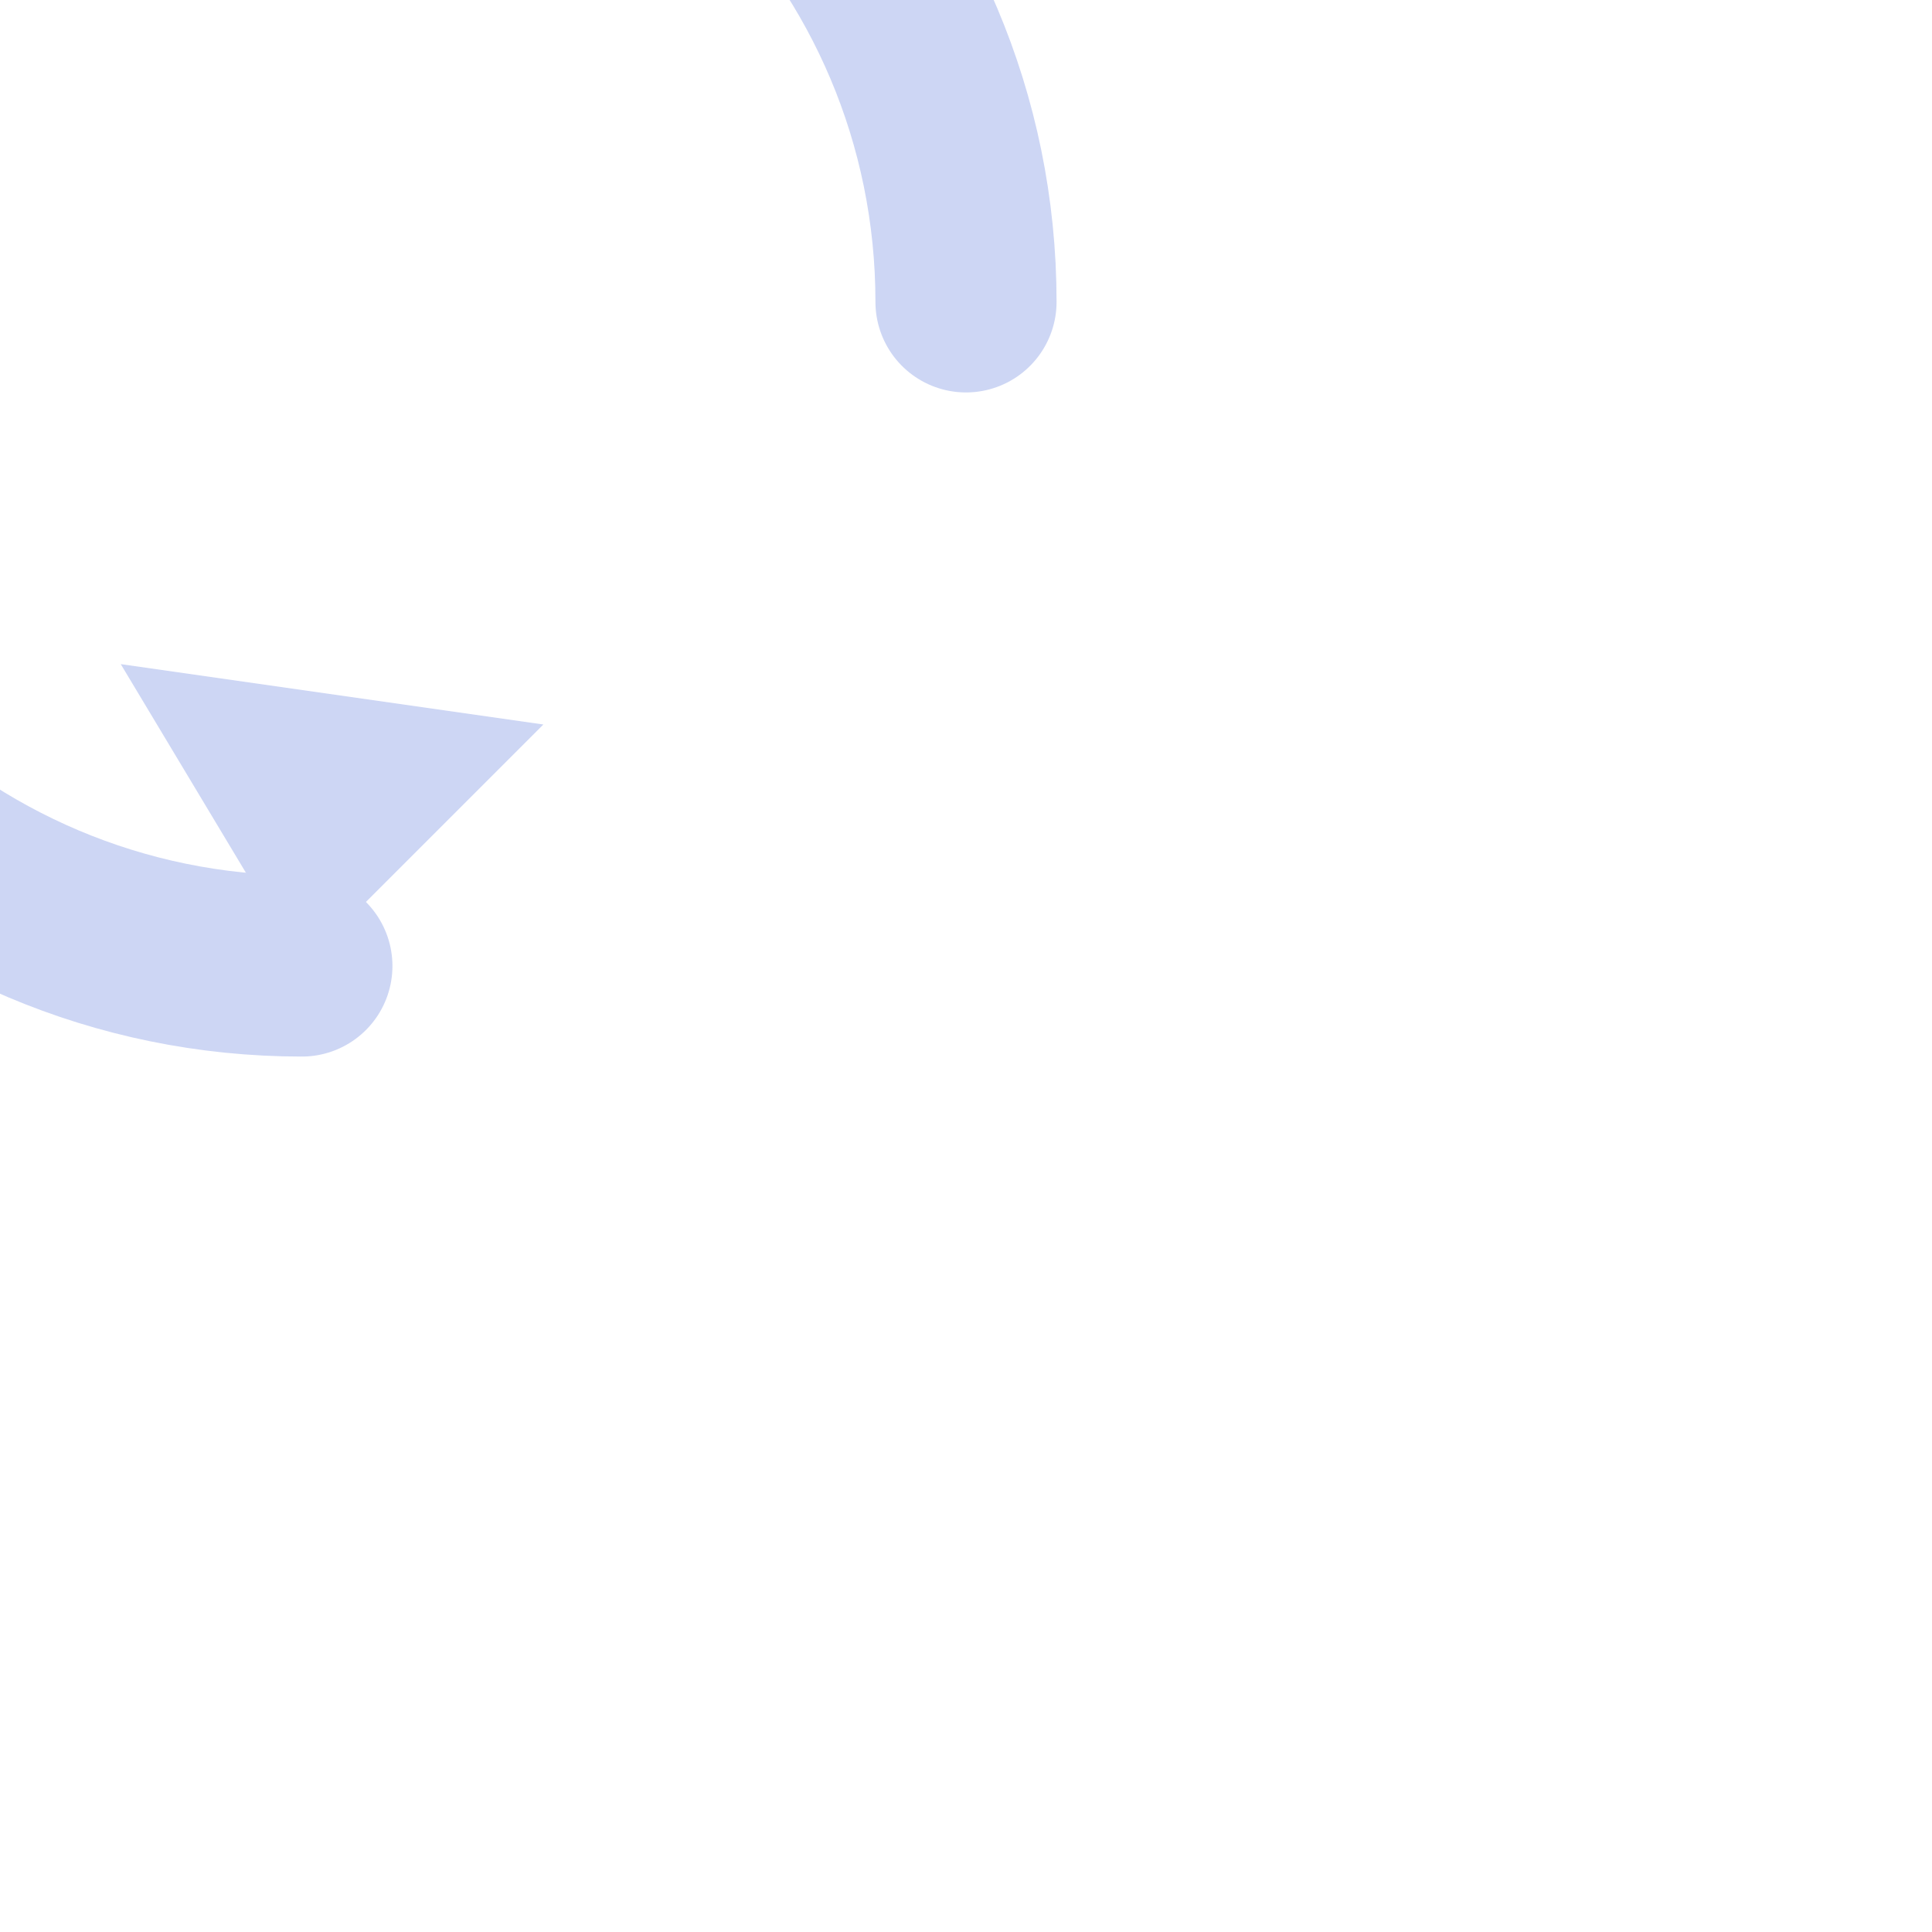
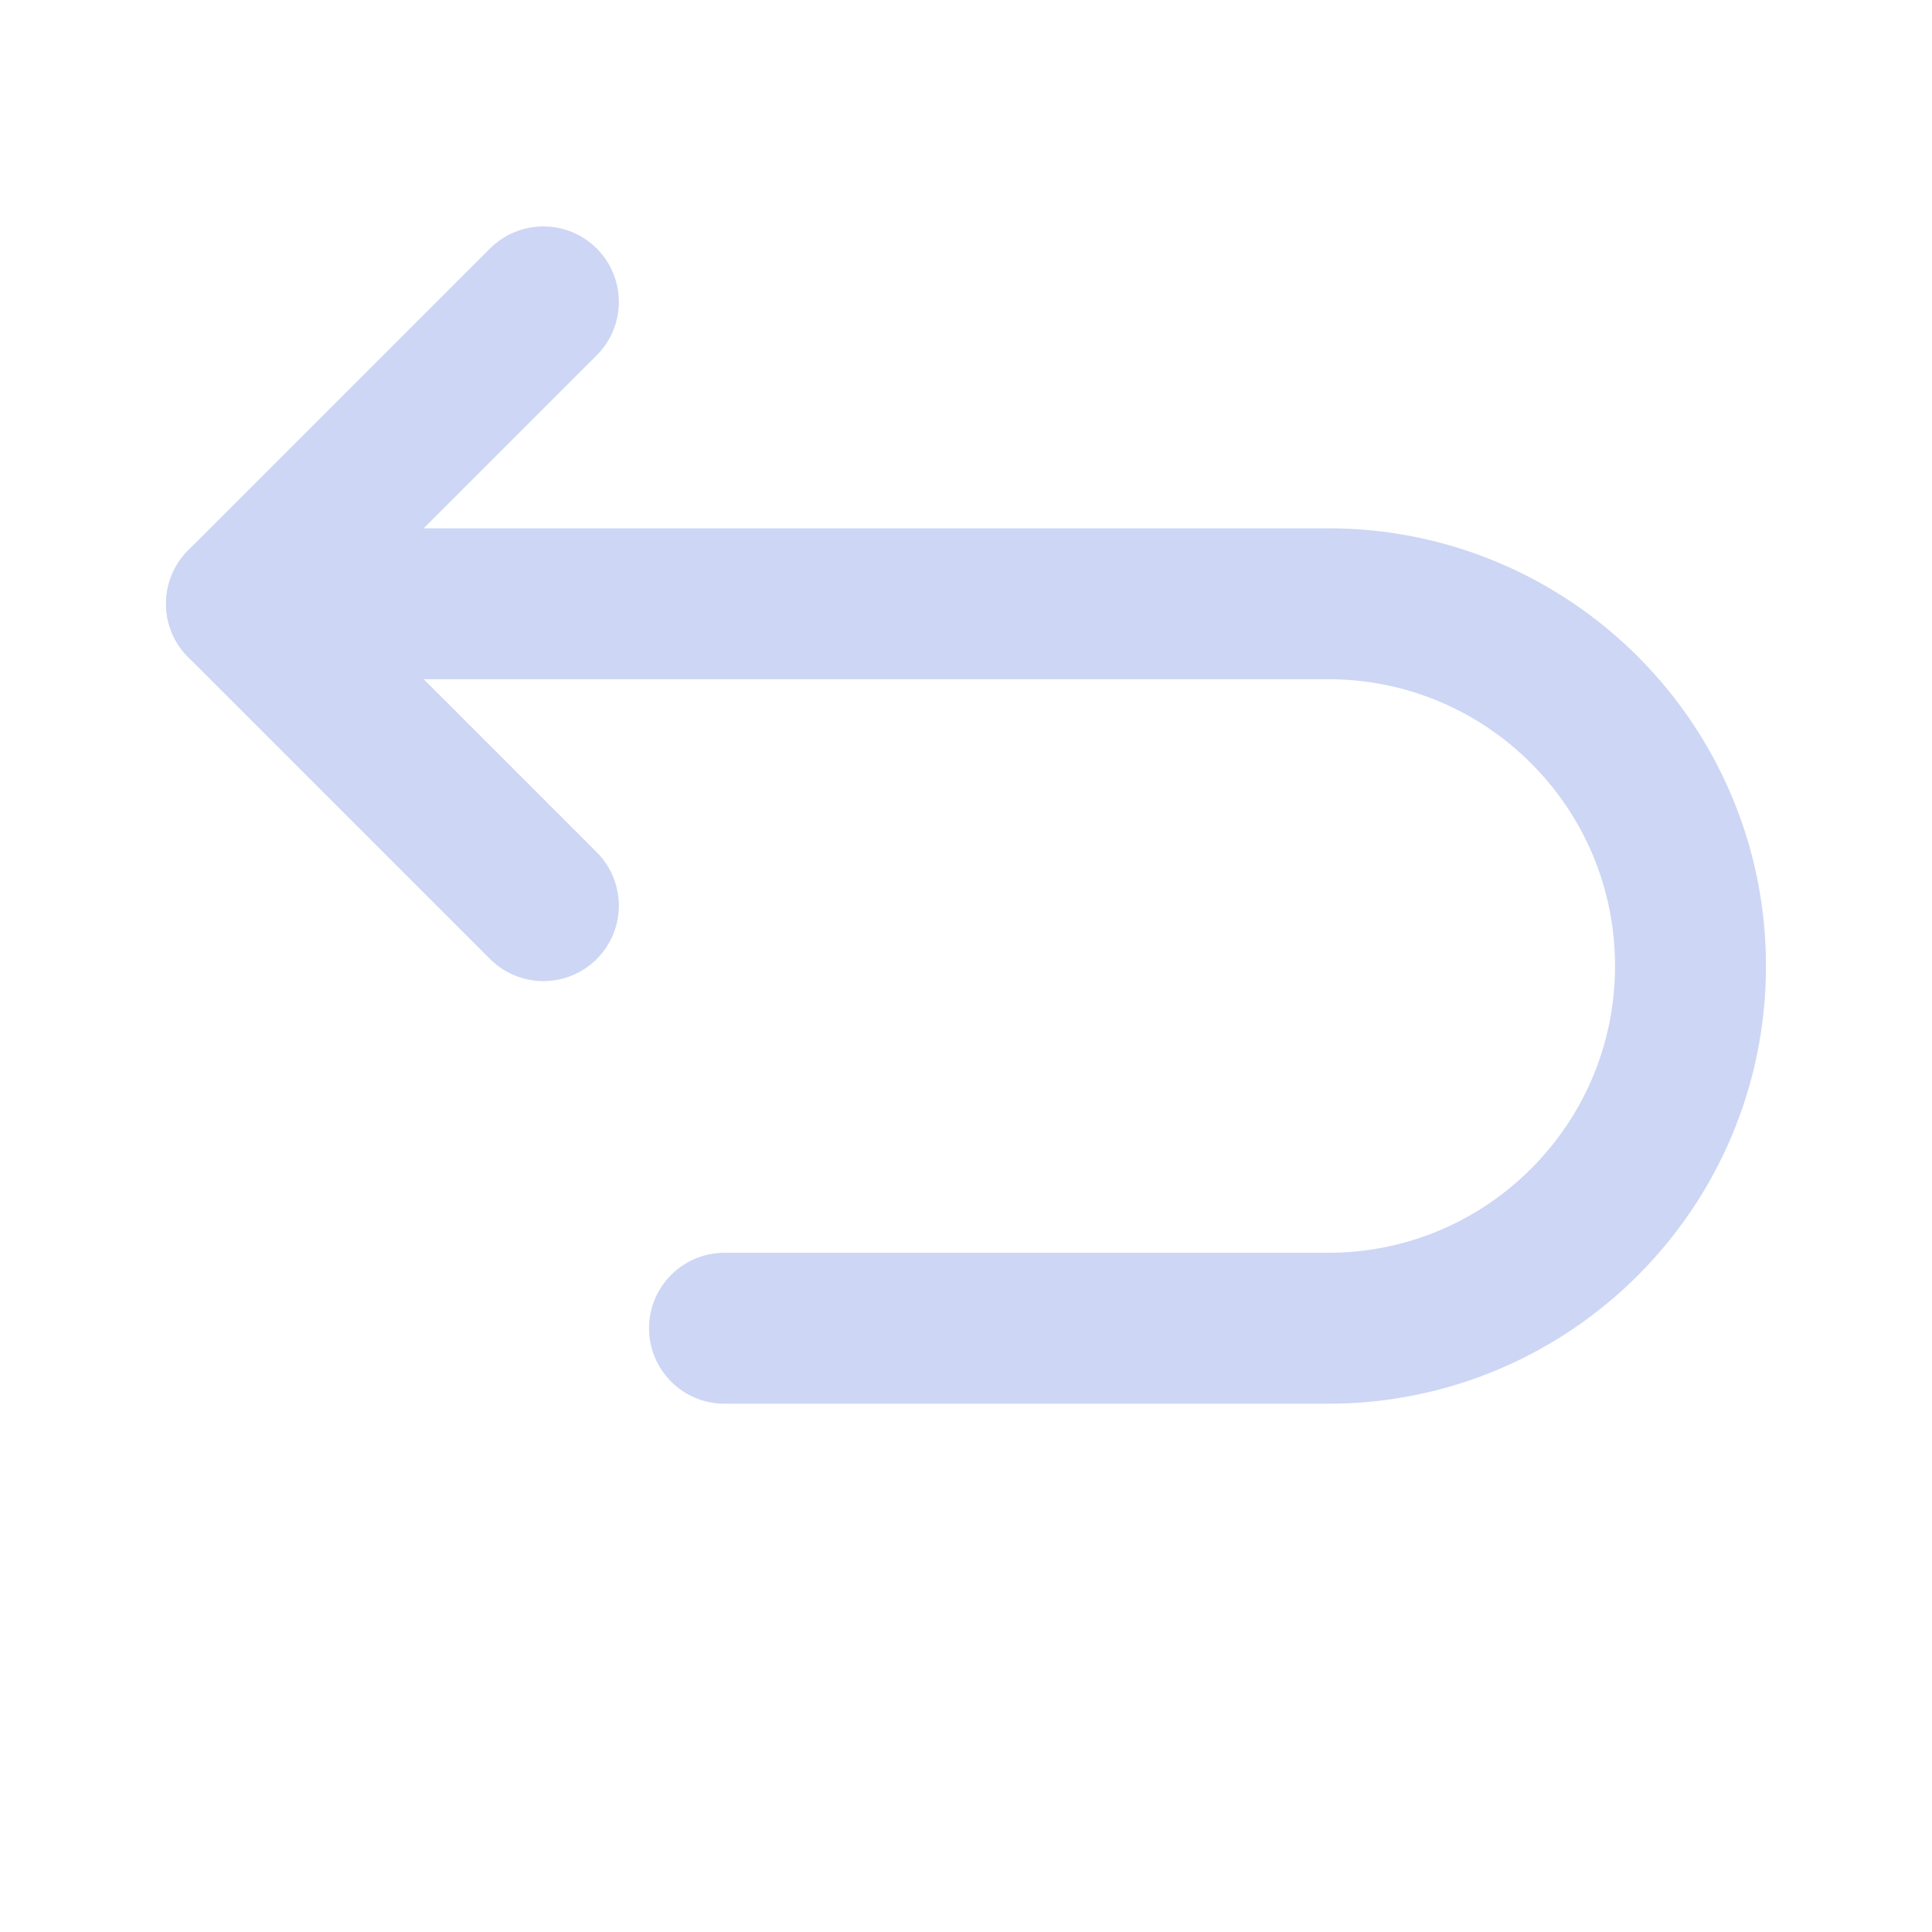
<svg xmlns="http://www.w3.org/2000/svg" viewBox="0 0 32 32">
-   <path d="M 16 5 A 11 11 0 1 0 5 16" fill="none" stroke="#cdd6f4" stroke-width="3" stroke-linecap="round" />
-   <polygon points="5,16 2,11 9,12" fill="#cdd6f4" />
+   <path d="M 9 5 L 4 10 L 9 15" fill="none" stroke="#cdd6f4" stroke-width="2.5" stroke-linecap="round" stroke-linejoin="round" />
+   <path d="M 4 10 L 22 10 A 6 6 0 0 1 22 22 L 12 22" fill="none" stroke="#cdd6f4" stroke-width="2.5" stroke-linecap="round" />
</svg>
